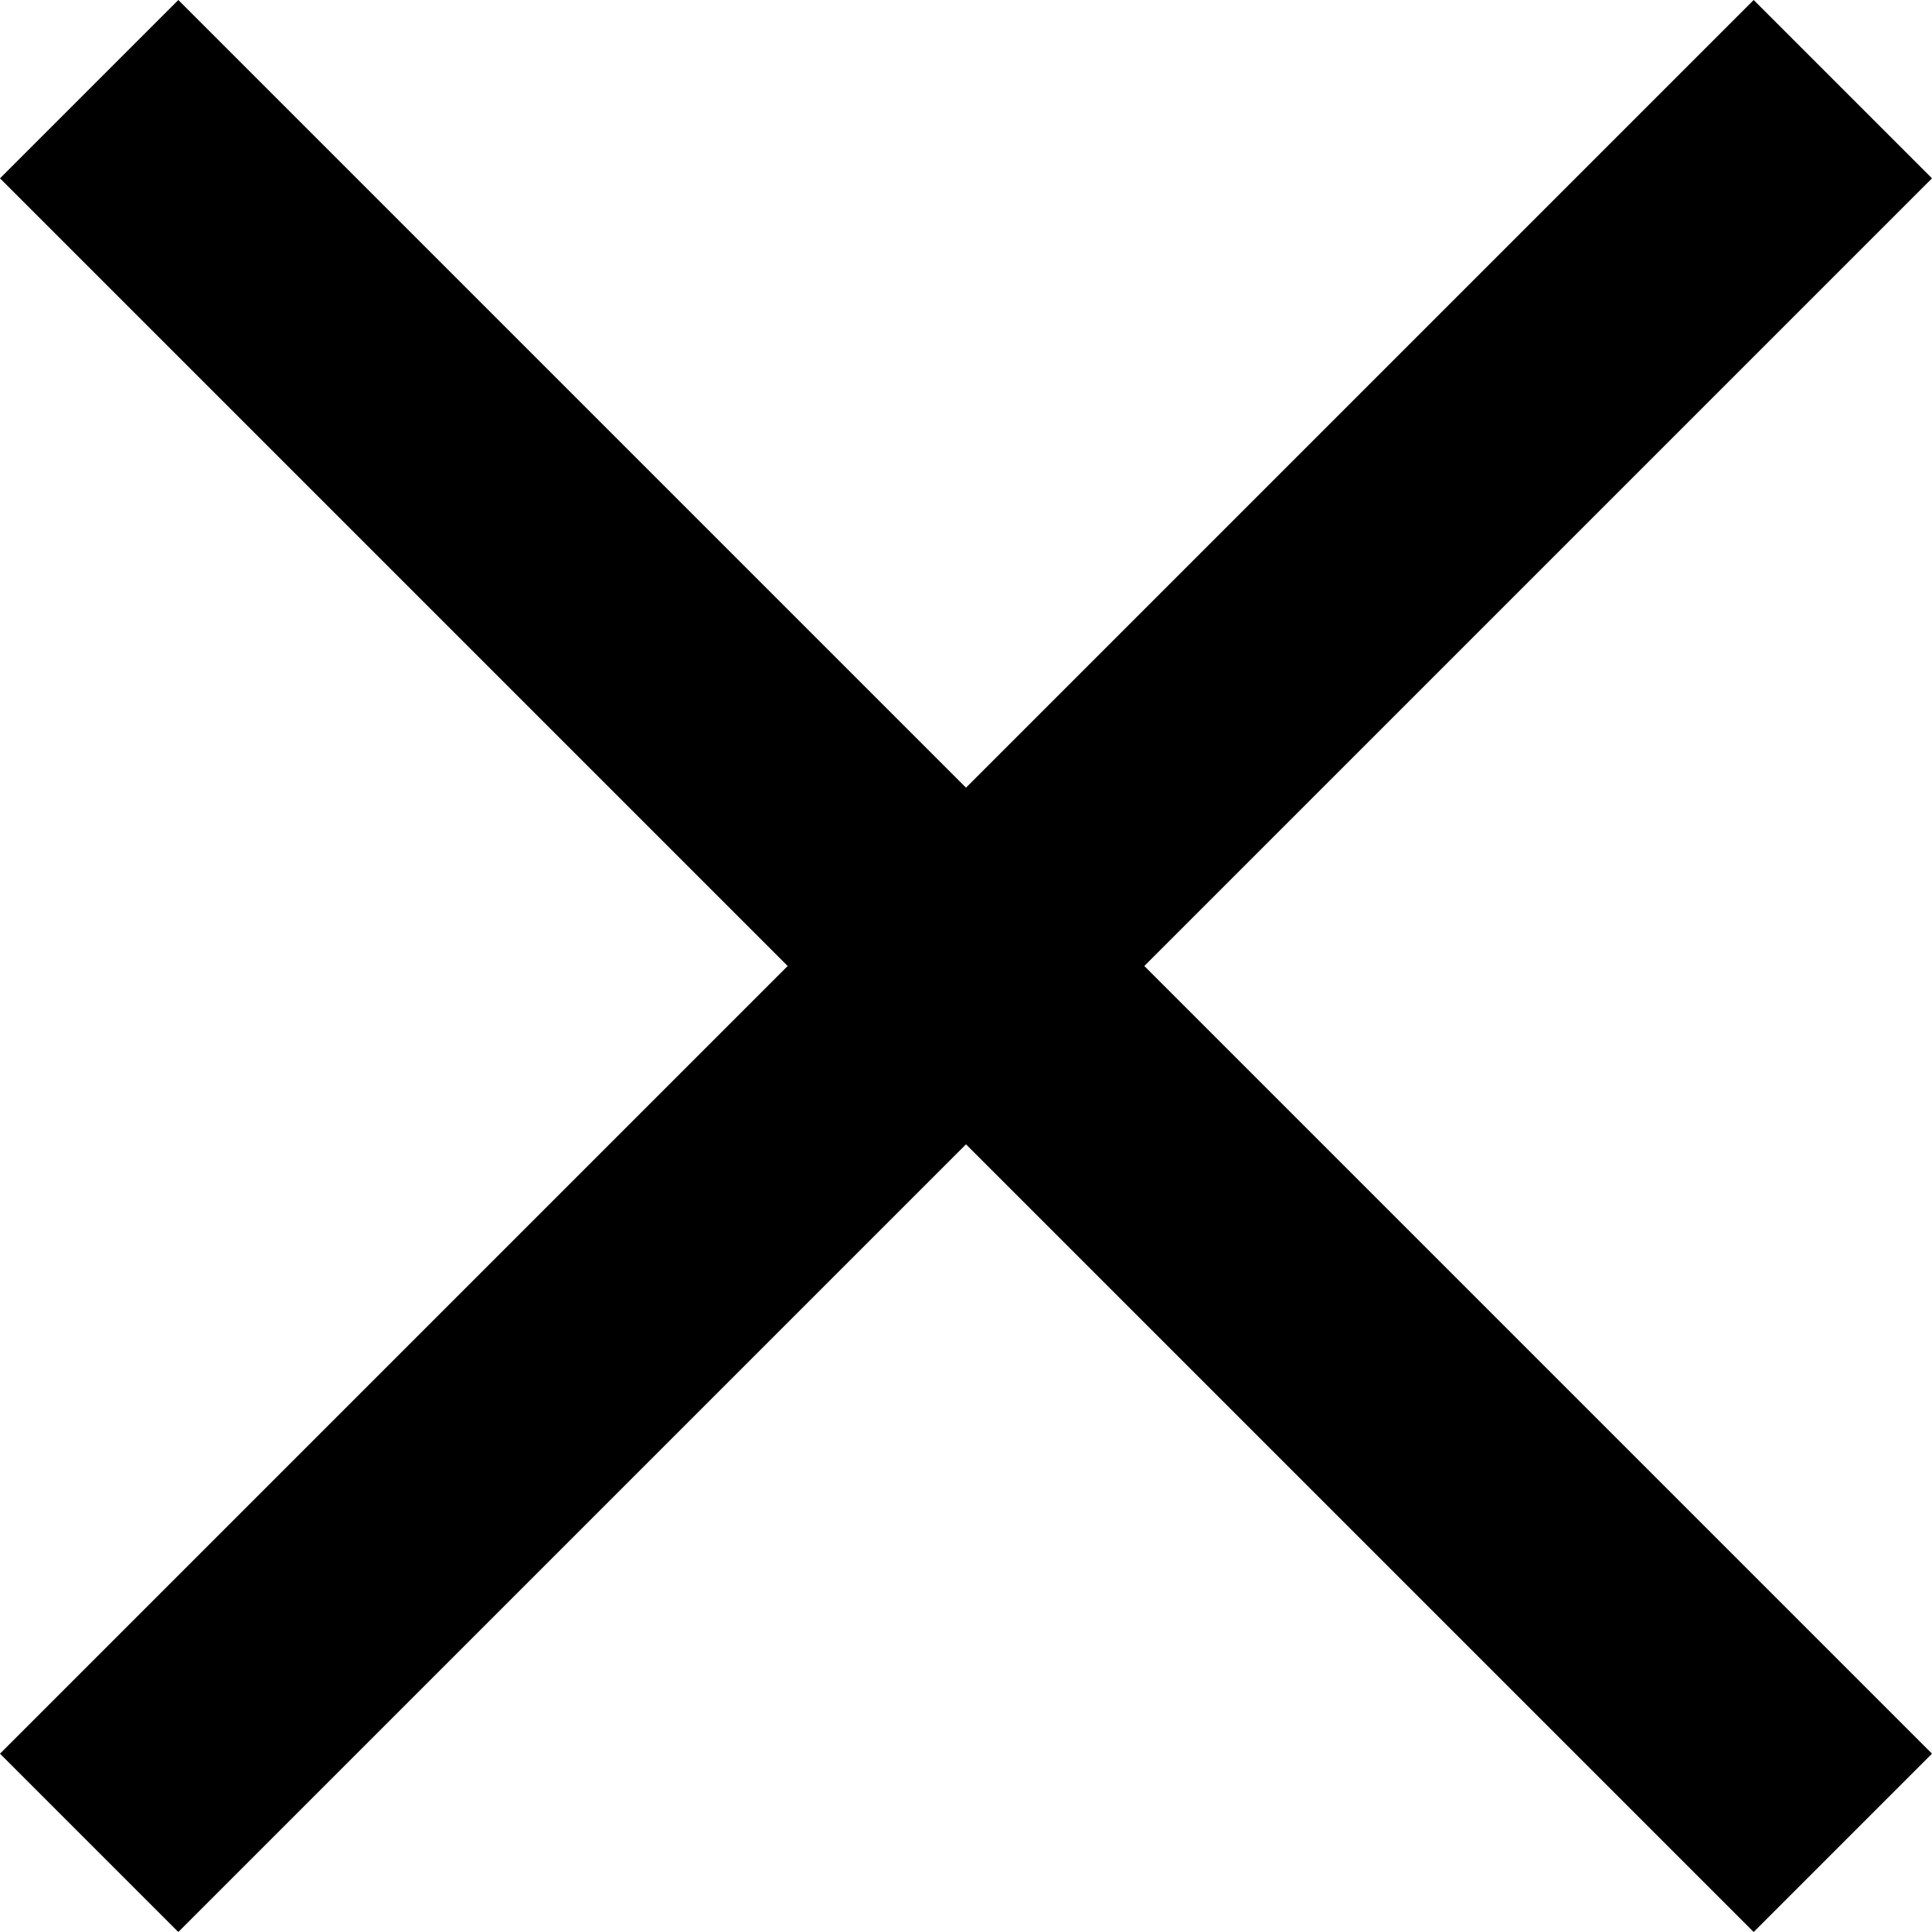
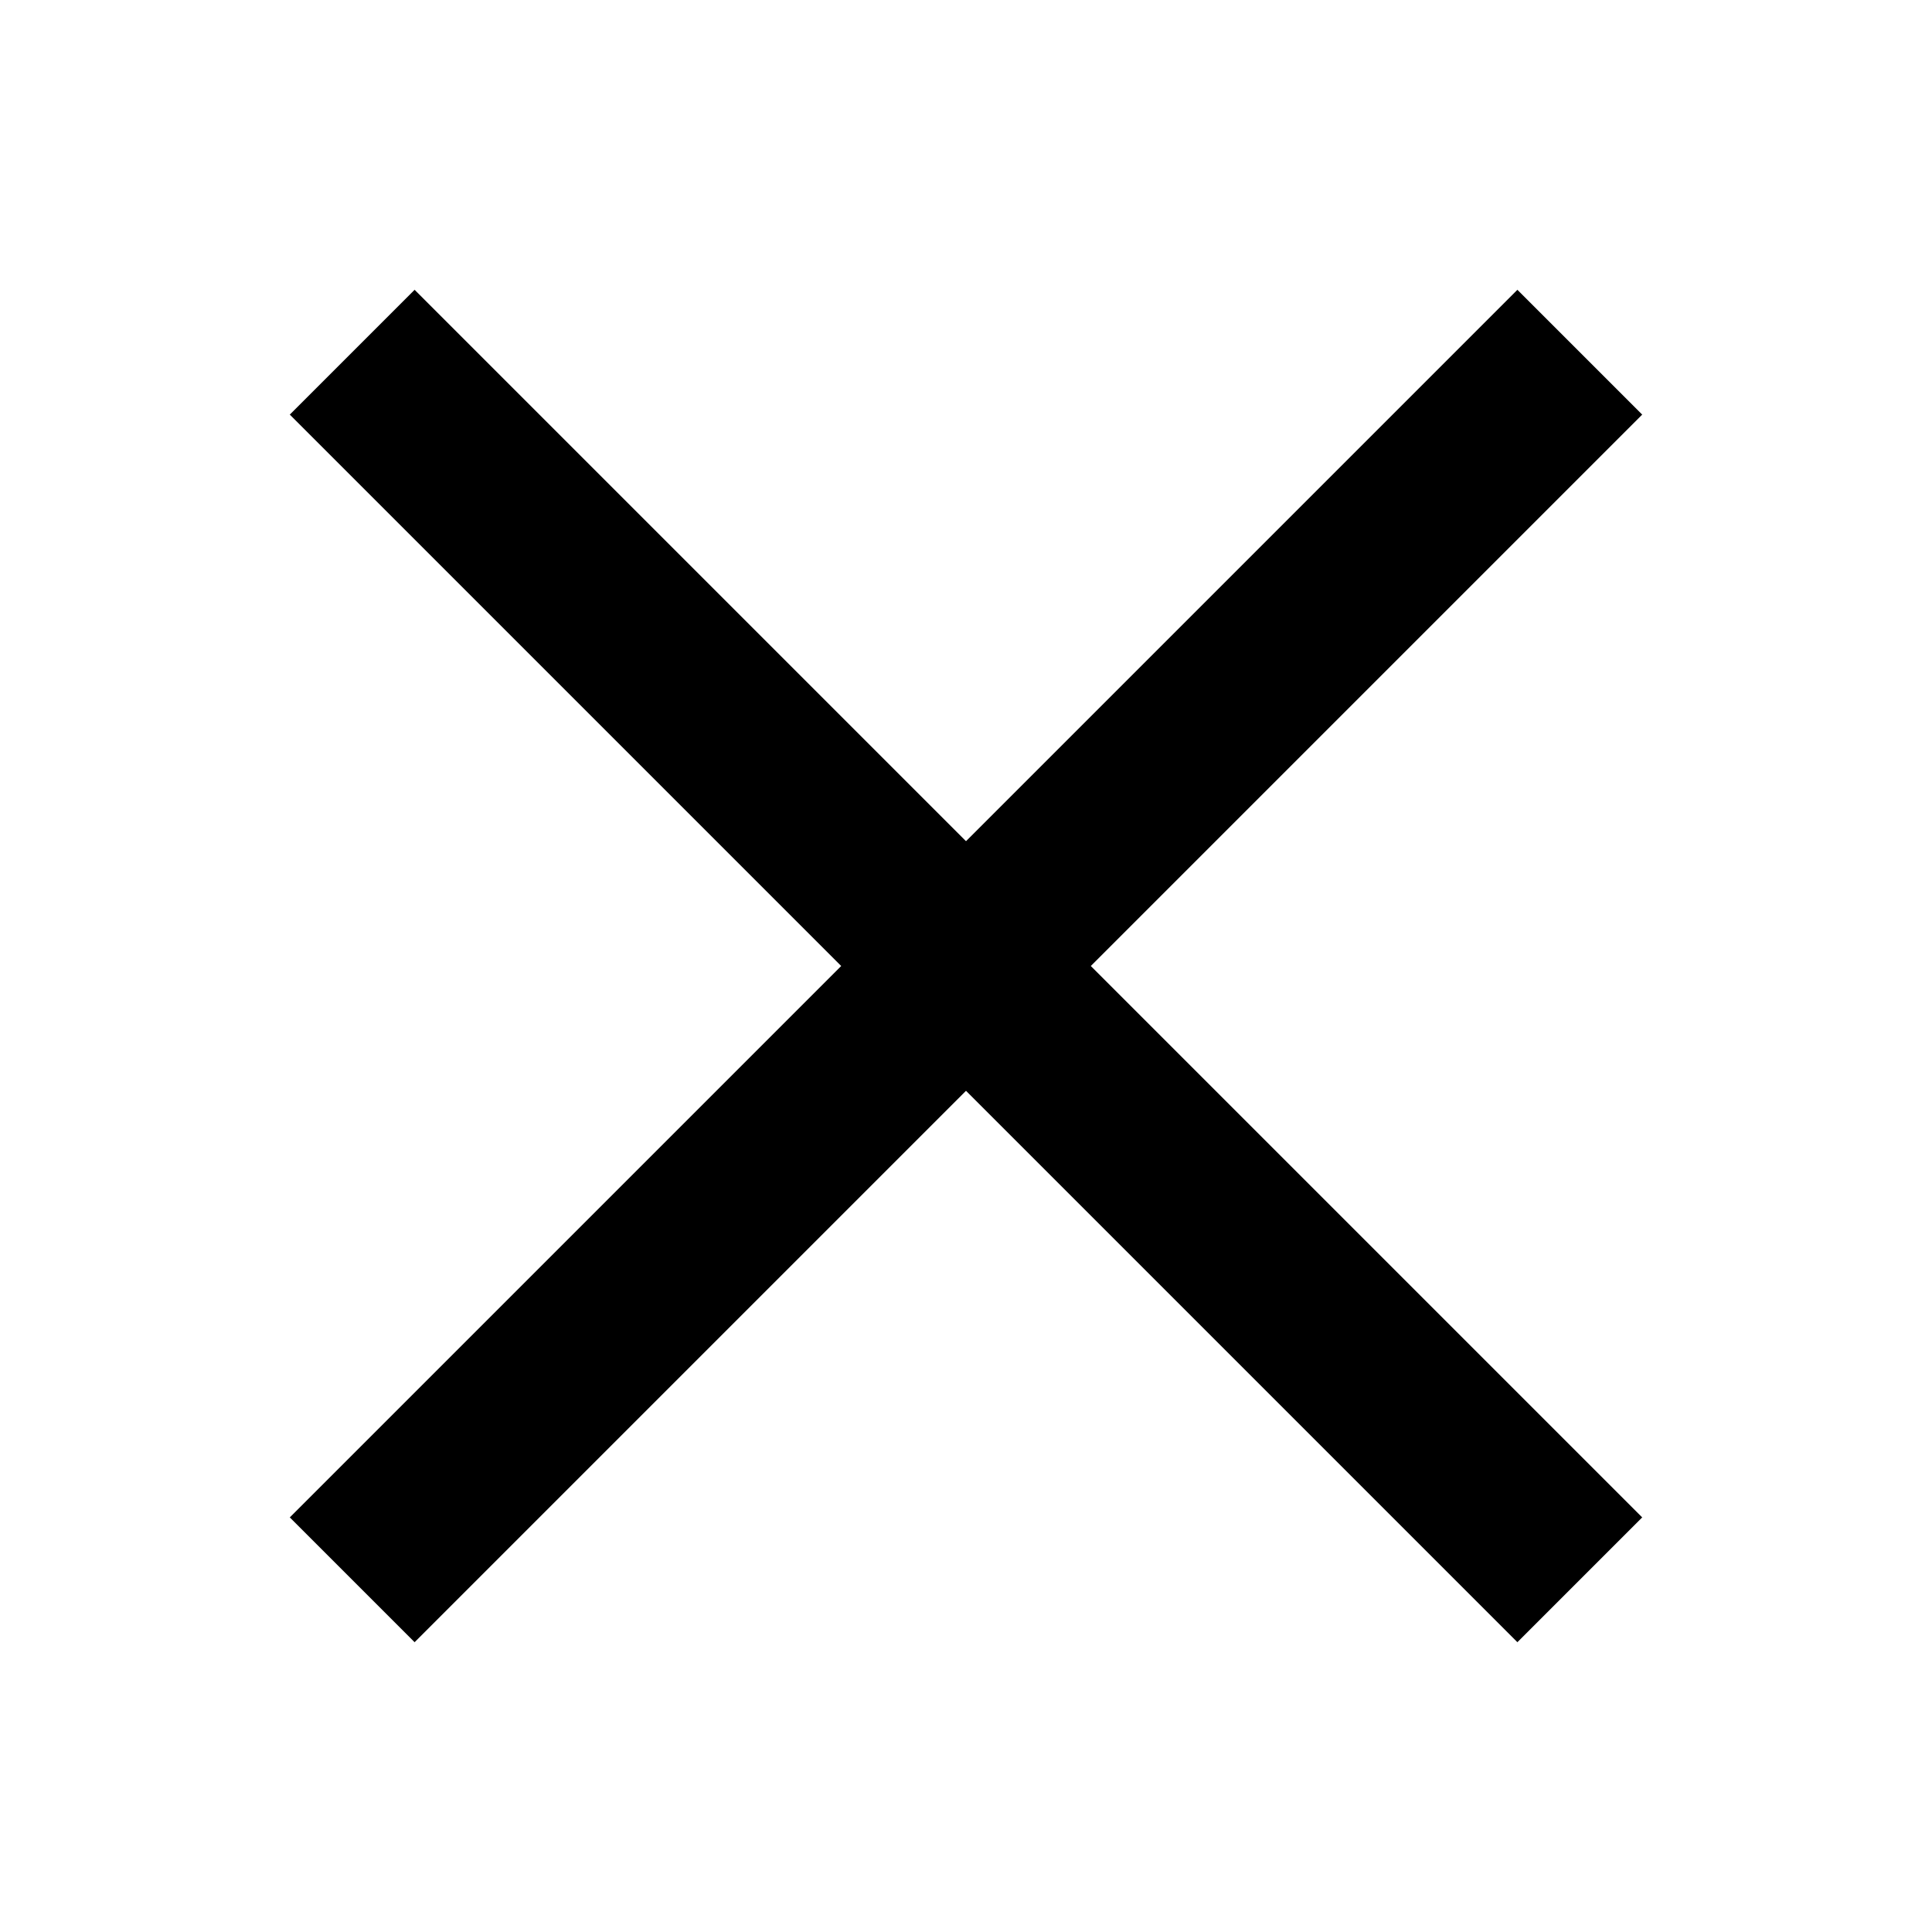
- <svg xmlns="http://www.w3.org/2000/svg" width="13" height="13" viewBox="0 0 13 13" fill="none">
-   <path d="M13 1.2 11.8 0 6.5 5.3 1.2 0 0 1.2l5.3 5.3L0 11.8 1.2 13l5.3-5.3 5.3 5.3 1.2-1.2-5.3-5.3L13 1.2Z" fill="#000" />
+ <svg xmlns="http://www.w3.org/2000/svg" width="20" height="20" viewBox="0 0 20 20" fill="none">
+   <path d="M17 4.292L15.708 3L10 8.708L4.292 3L3 4.292L8.708 10L3 15.708L4.292 17L10 11.292L15.708 17L17 15.708L11.292 10L17 4.292Z" fill="black" />
</svg>
